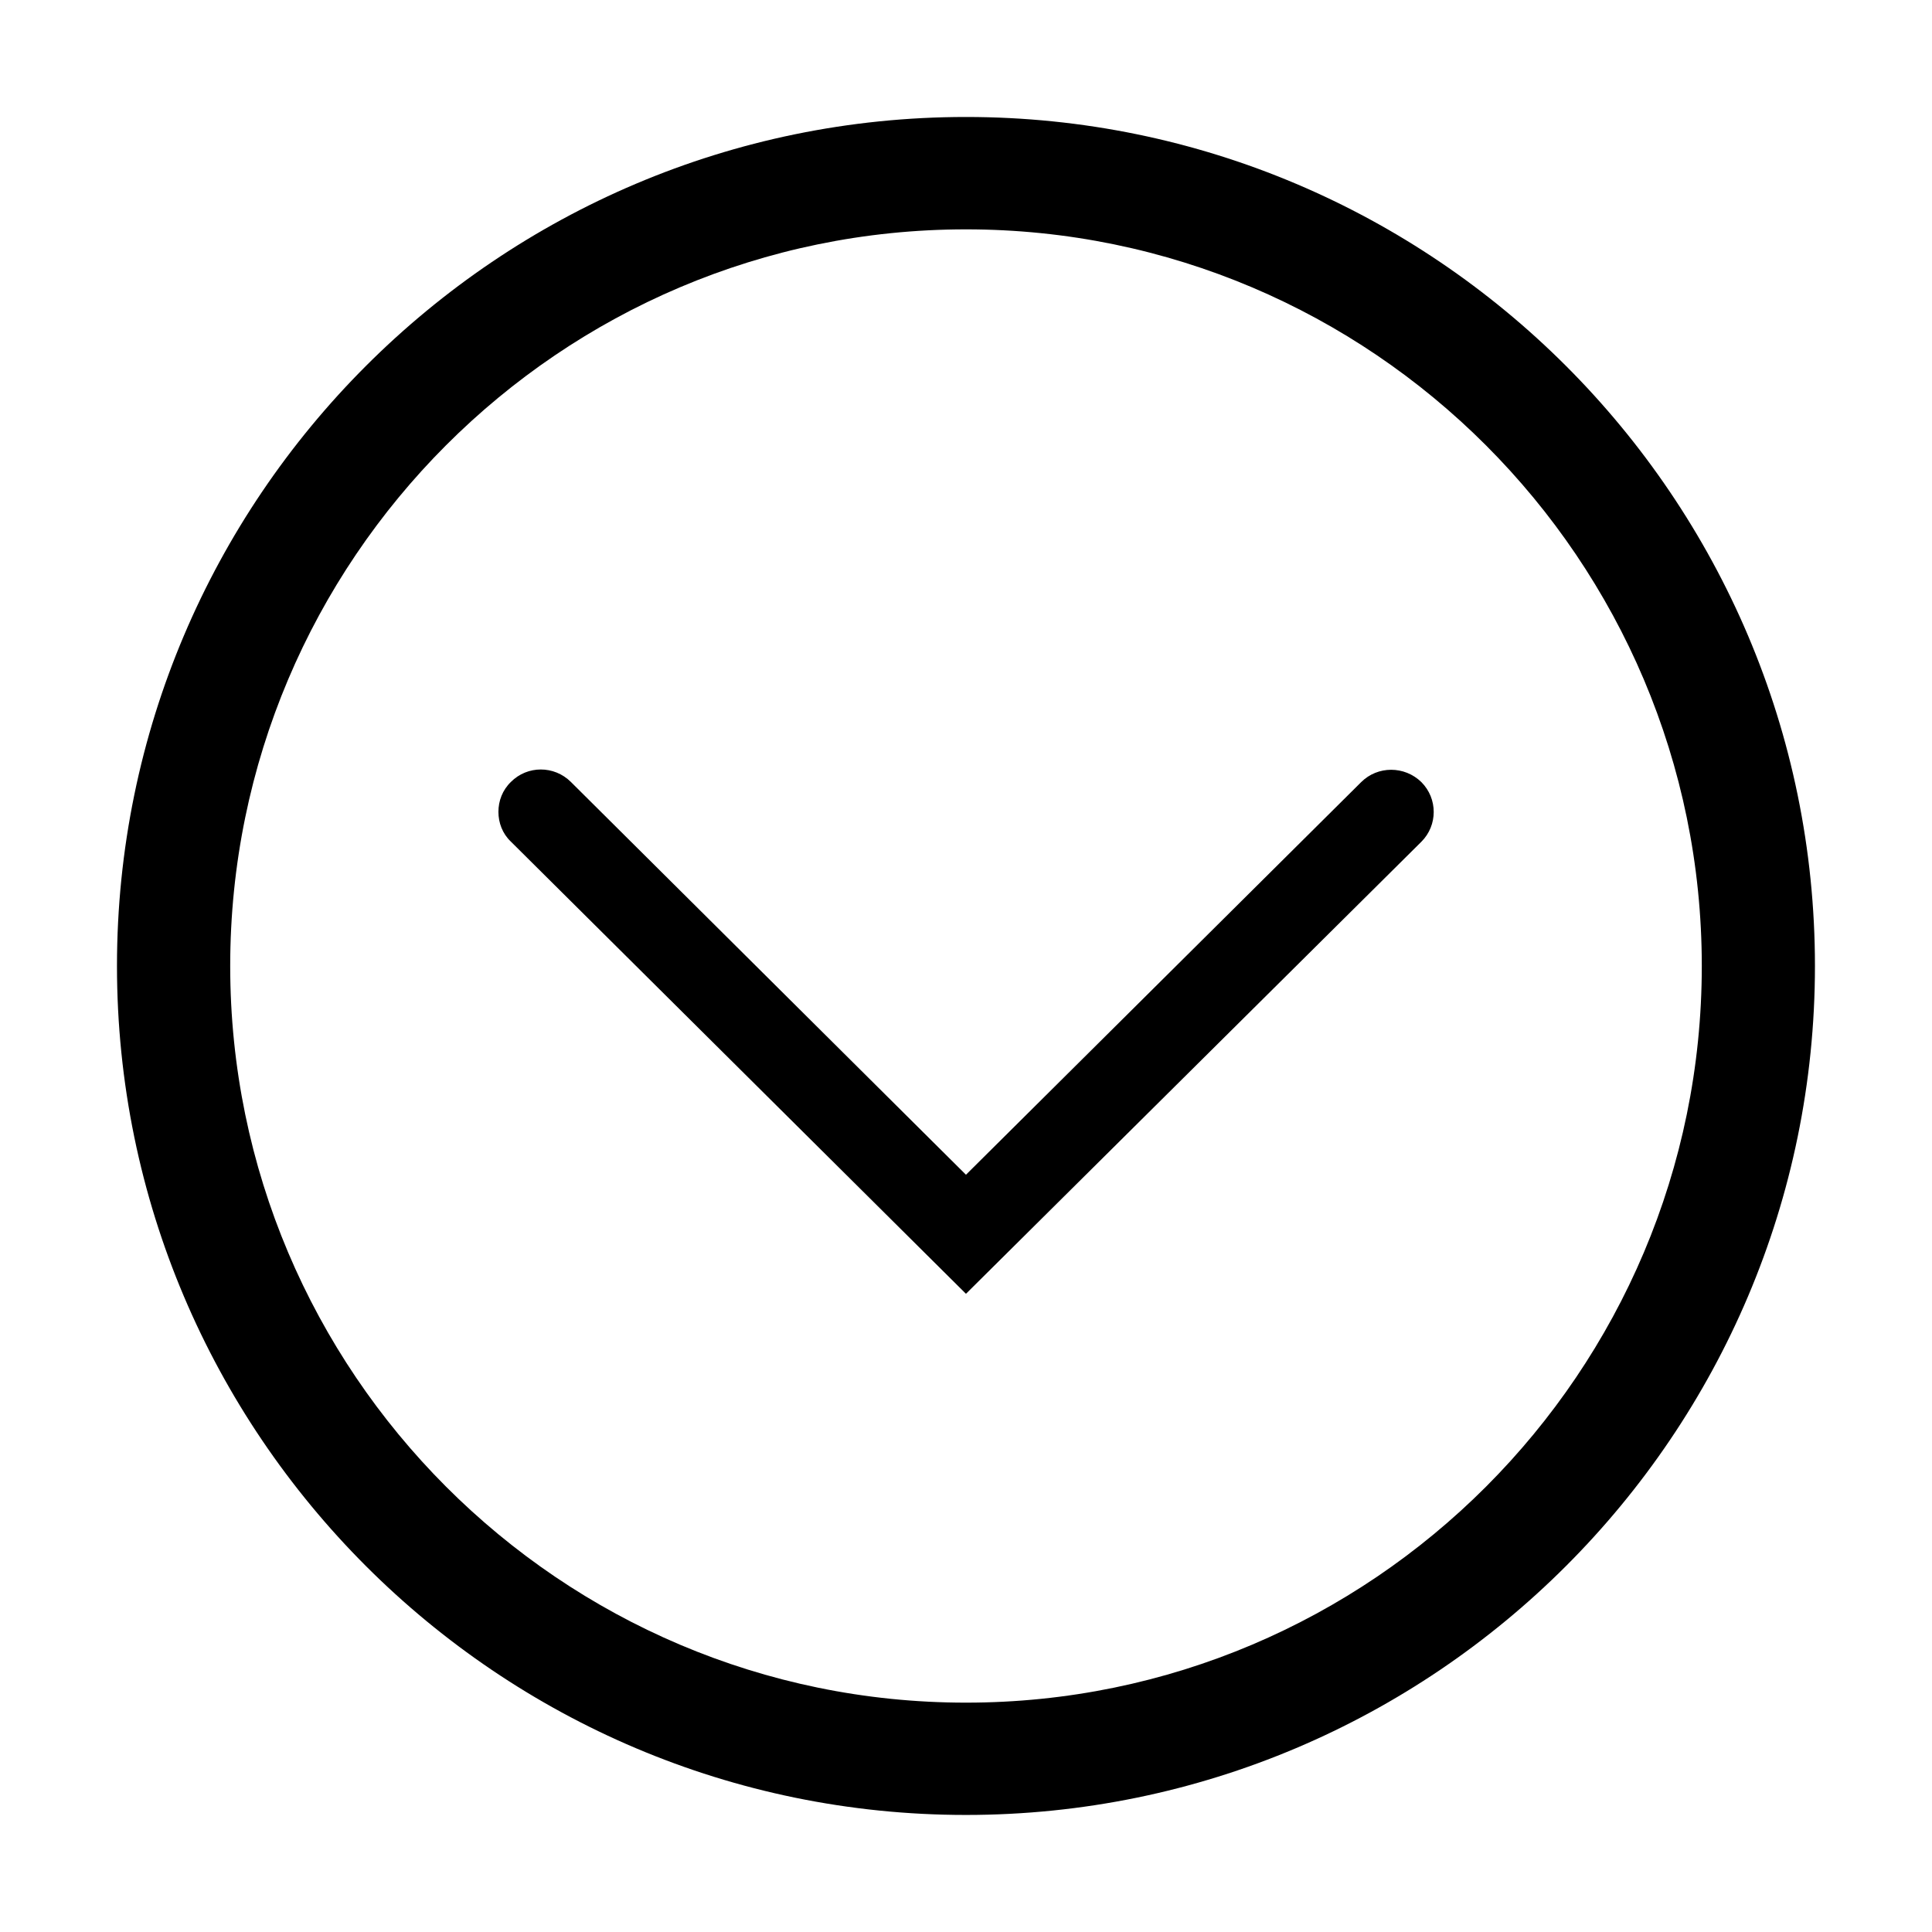
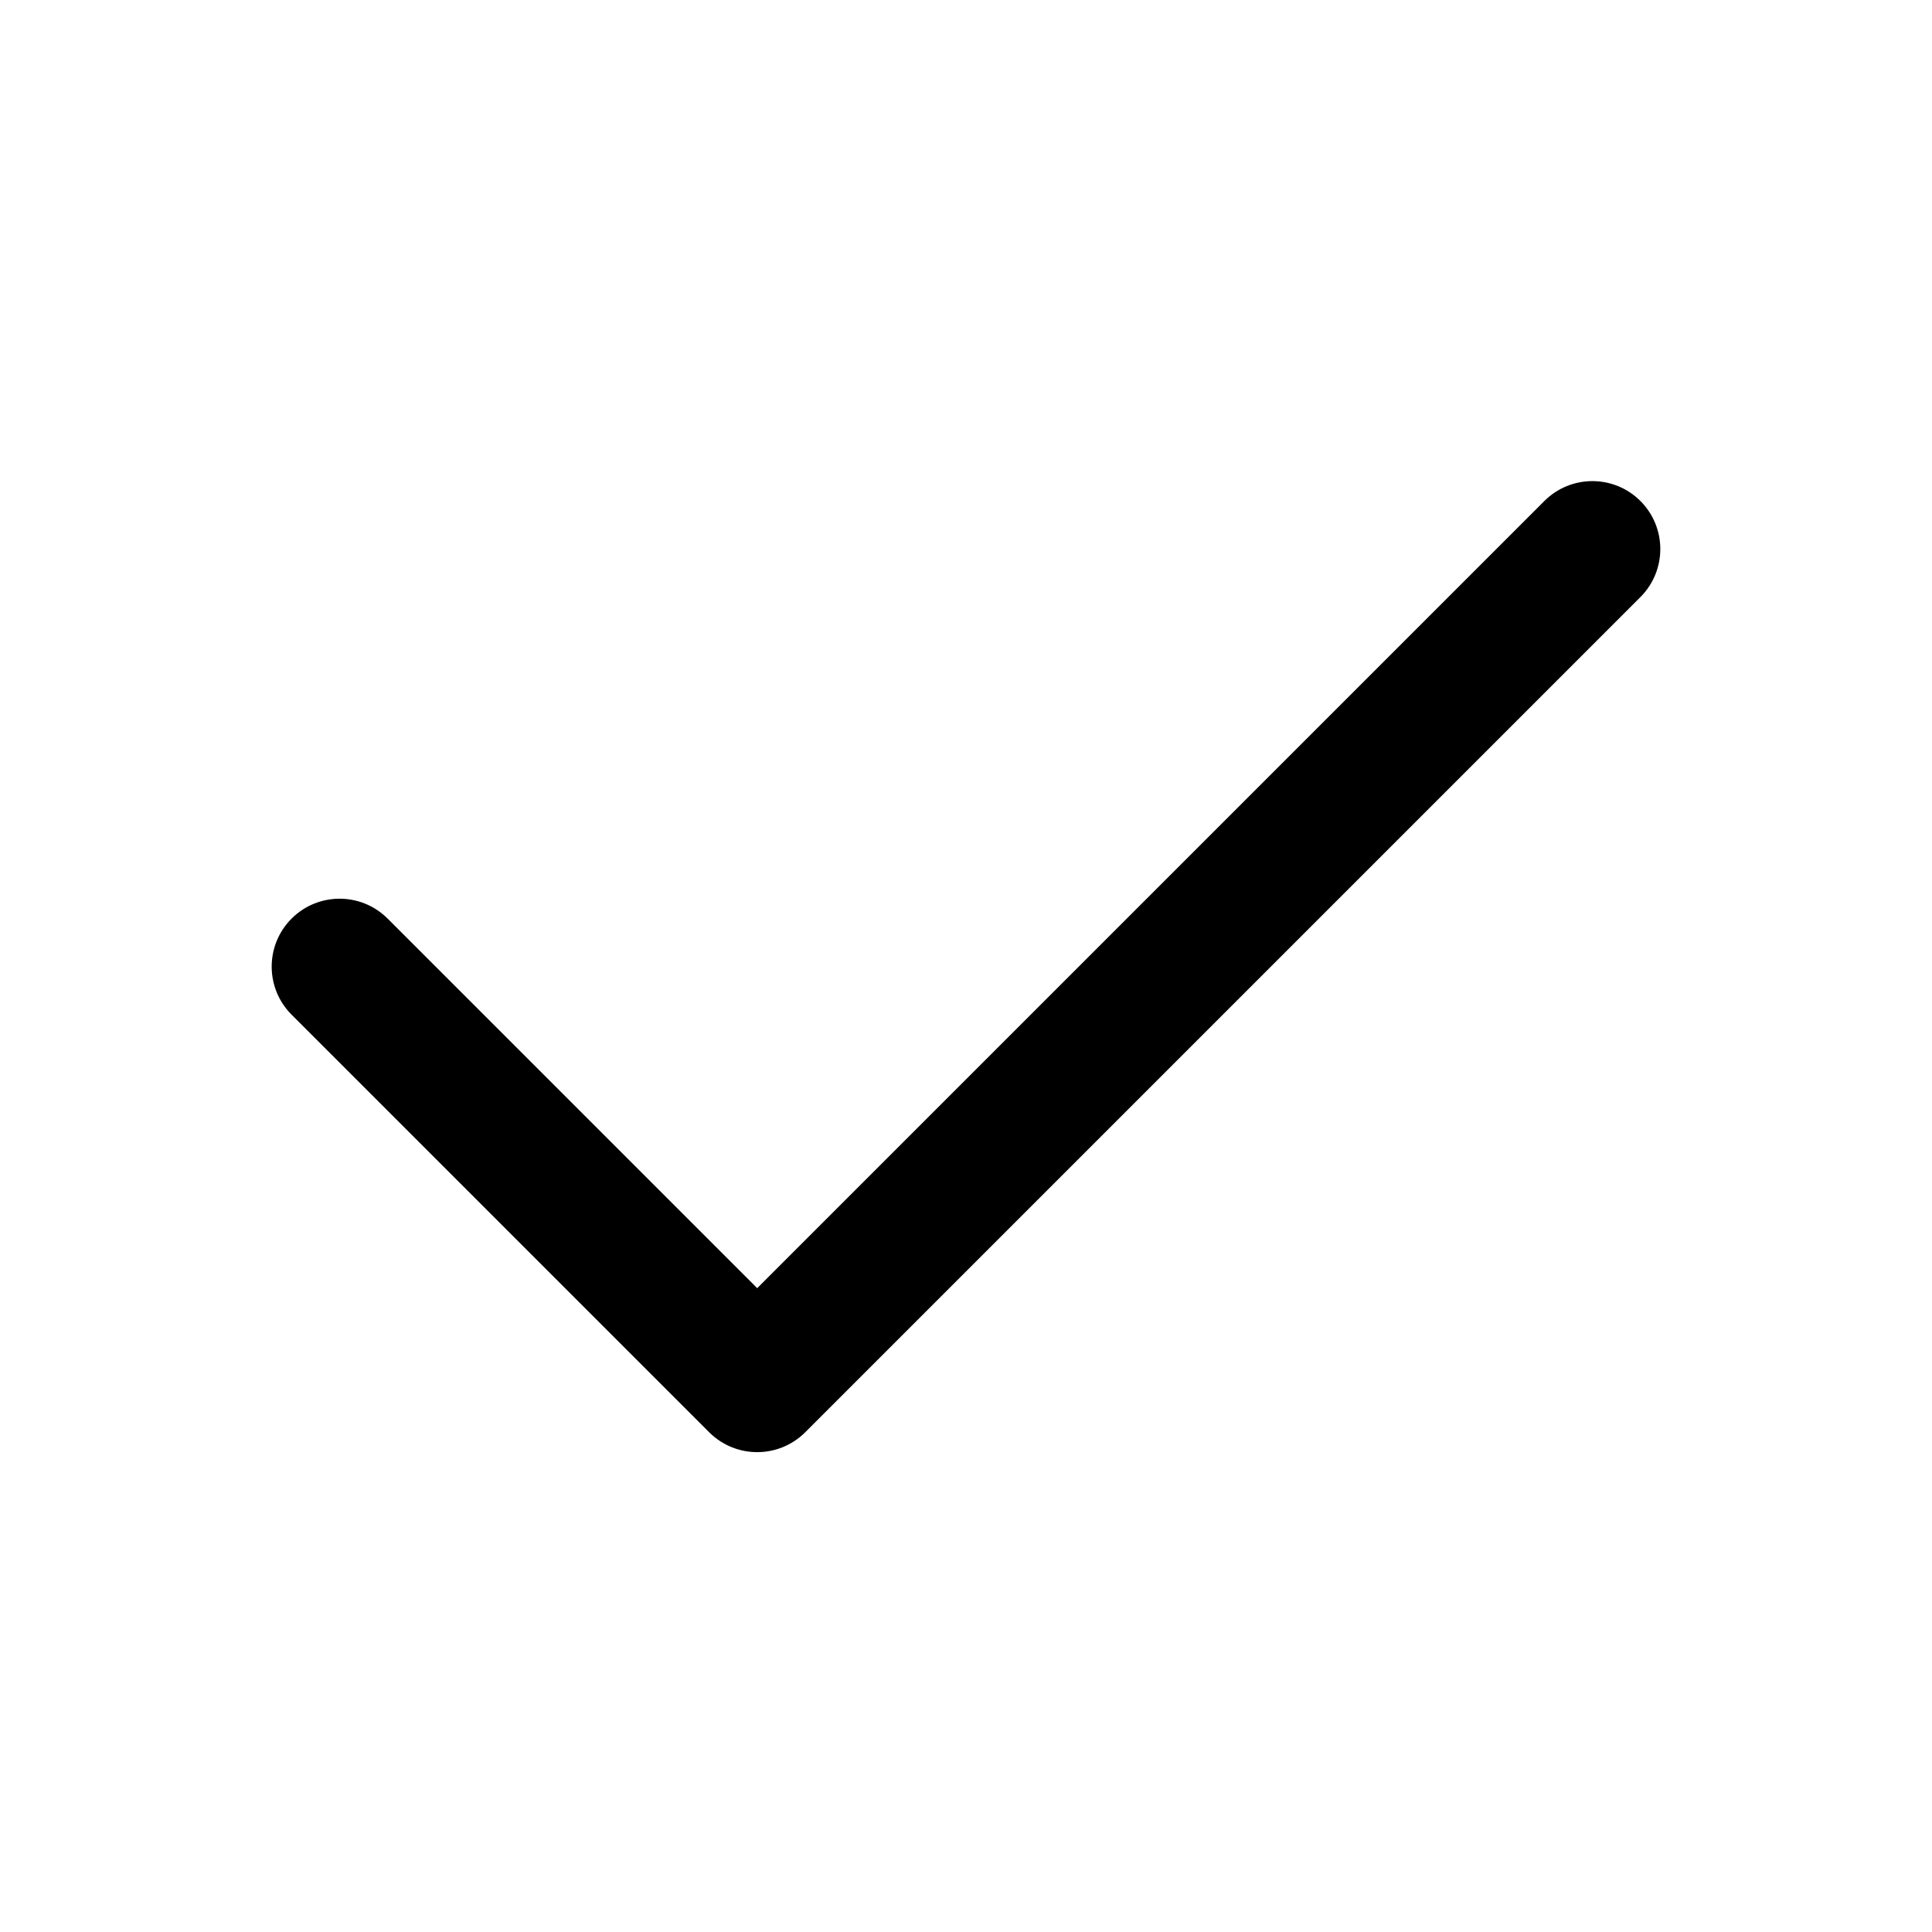
- <svg xmlns="http://www.w3.org/2000/svg" t="1575803481213" class="icon" viewBox="0 0 1024 1024" version="1.1" p-id="804" width="200" height="200">
+ <svg xmlns="http://www.w3.org/2000/svg" t="1605233808896" class="icon" viewBox="0 0 1024 1024" version="1.1" p-id="2441" data-darkreader-inline-fill="" width="200" height="200">
  <defs>
    <style type="text/css" />
  </defs>
-   <path d="M62 511.98C62 263.866 263.907 62 511.98 62s449.98 201.825 449.98 449.98c0 248.195-201.907 449.98-449.98 449.98C263.907 962 62 760.175 62 511.98M901.986 511.98c0-215.243-175.009-390.416-390.007-390.416-215.039 0-389.966 175.173-389.966 390.416 0 215.284 175.009 390.457 389.966 390.457C727.018 902.477 901.986 727.305 901.986 511.98M264.173 430.284c0-5.768 2.127-11.516 6.648-15.873 8.714-8.755 22.889-8.755 31.725 0l209.434 208.227L721.455 414.534c8.755-8.714 22.97-8.714 31.909 0 8.714 8.755 8.714 22.889 0 31.602L511.98 685.741 270.718 446.014C266.28 441.78 264.173 436.052 264.173 430.284" p-id="805" />
+   <path d="M401.332 682.754L205.456 486.877l-0.412-0.405c-14.119-13.668-36.598-13.497-50.5 0.405-14.059 14.06-14.059 36.853 0 50.912l221.333 221.334 0.413 0.405c14.118 13.668 36.597 13.497 50.5-0.405l442.666-442.667 0.406-0.412c13.667-14.119 13.496-36.598-0.406-50.5-14.059-14.059-36.853-14.059-50.912 0l-417.212 417.21z" p-id="2442" />
</svg>
